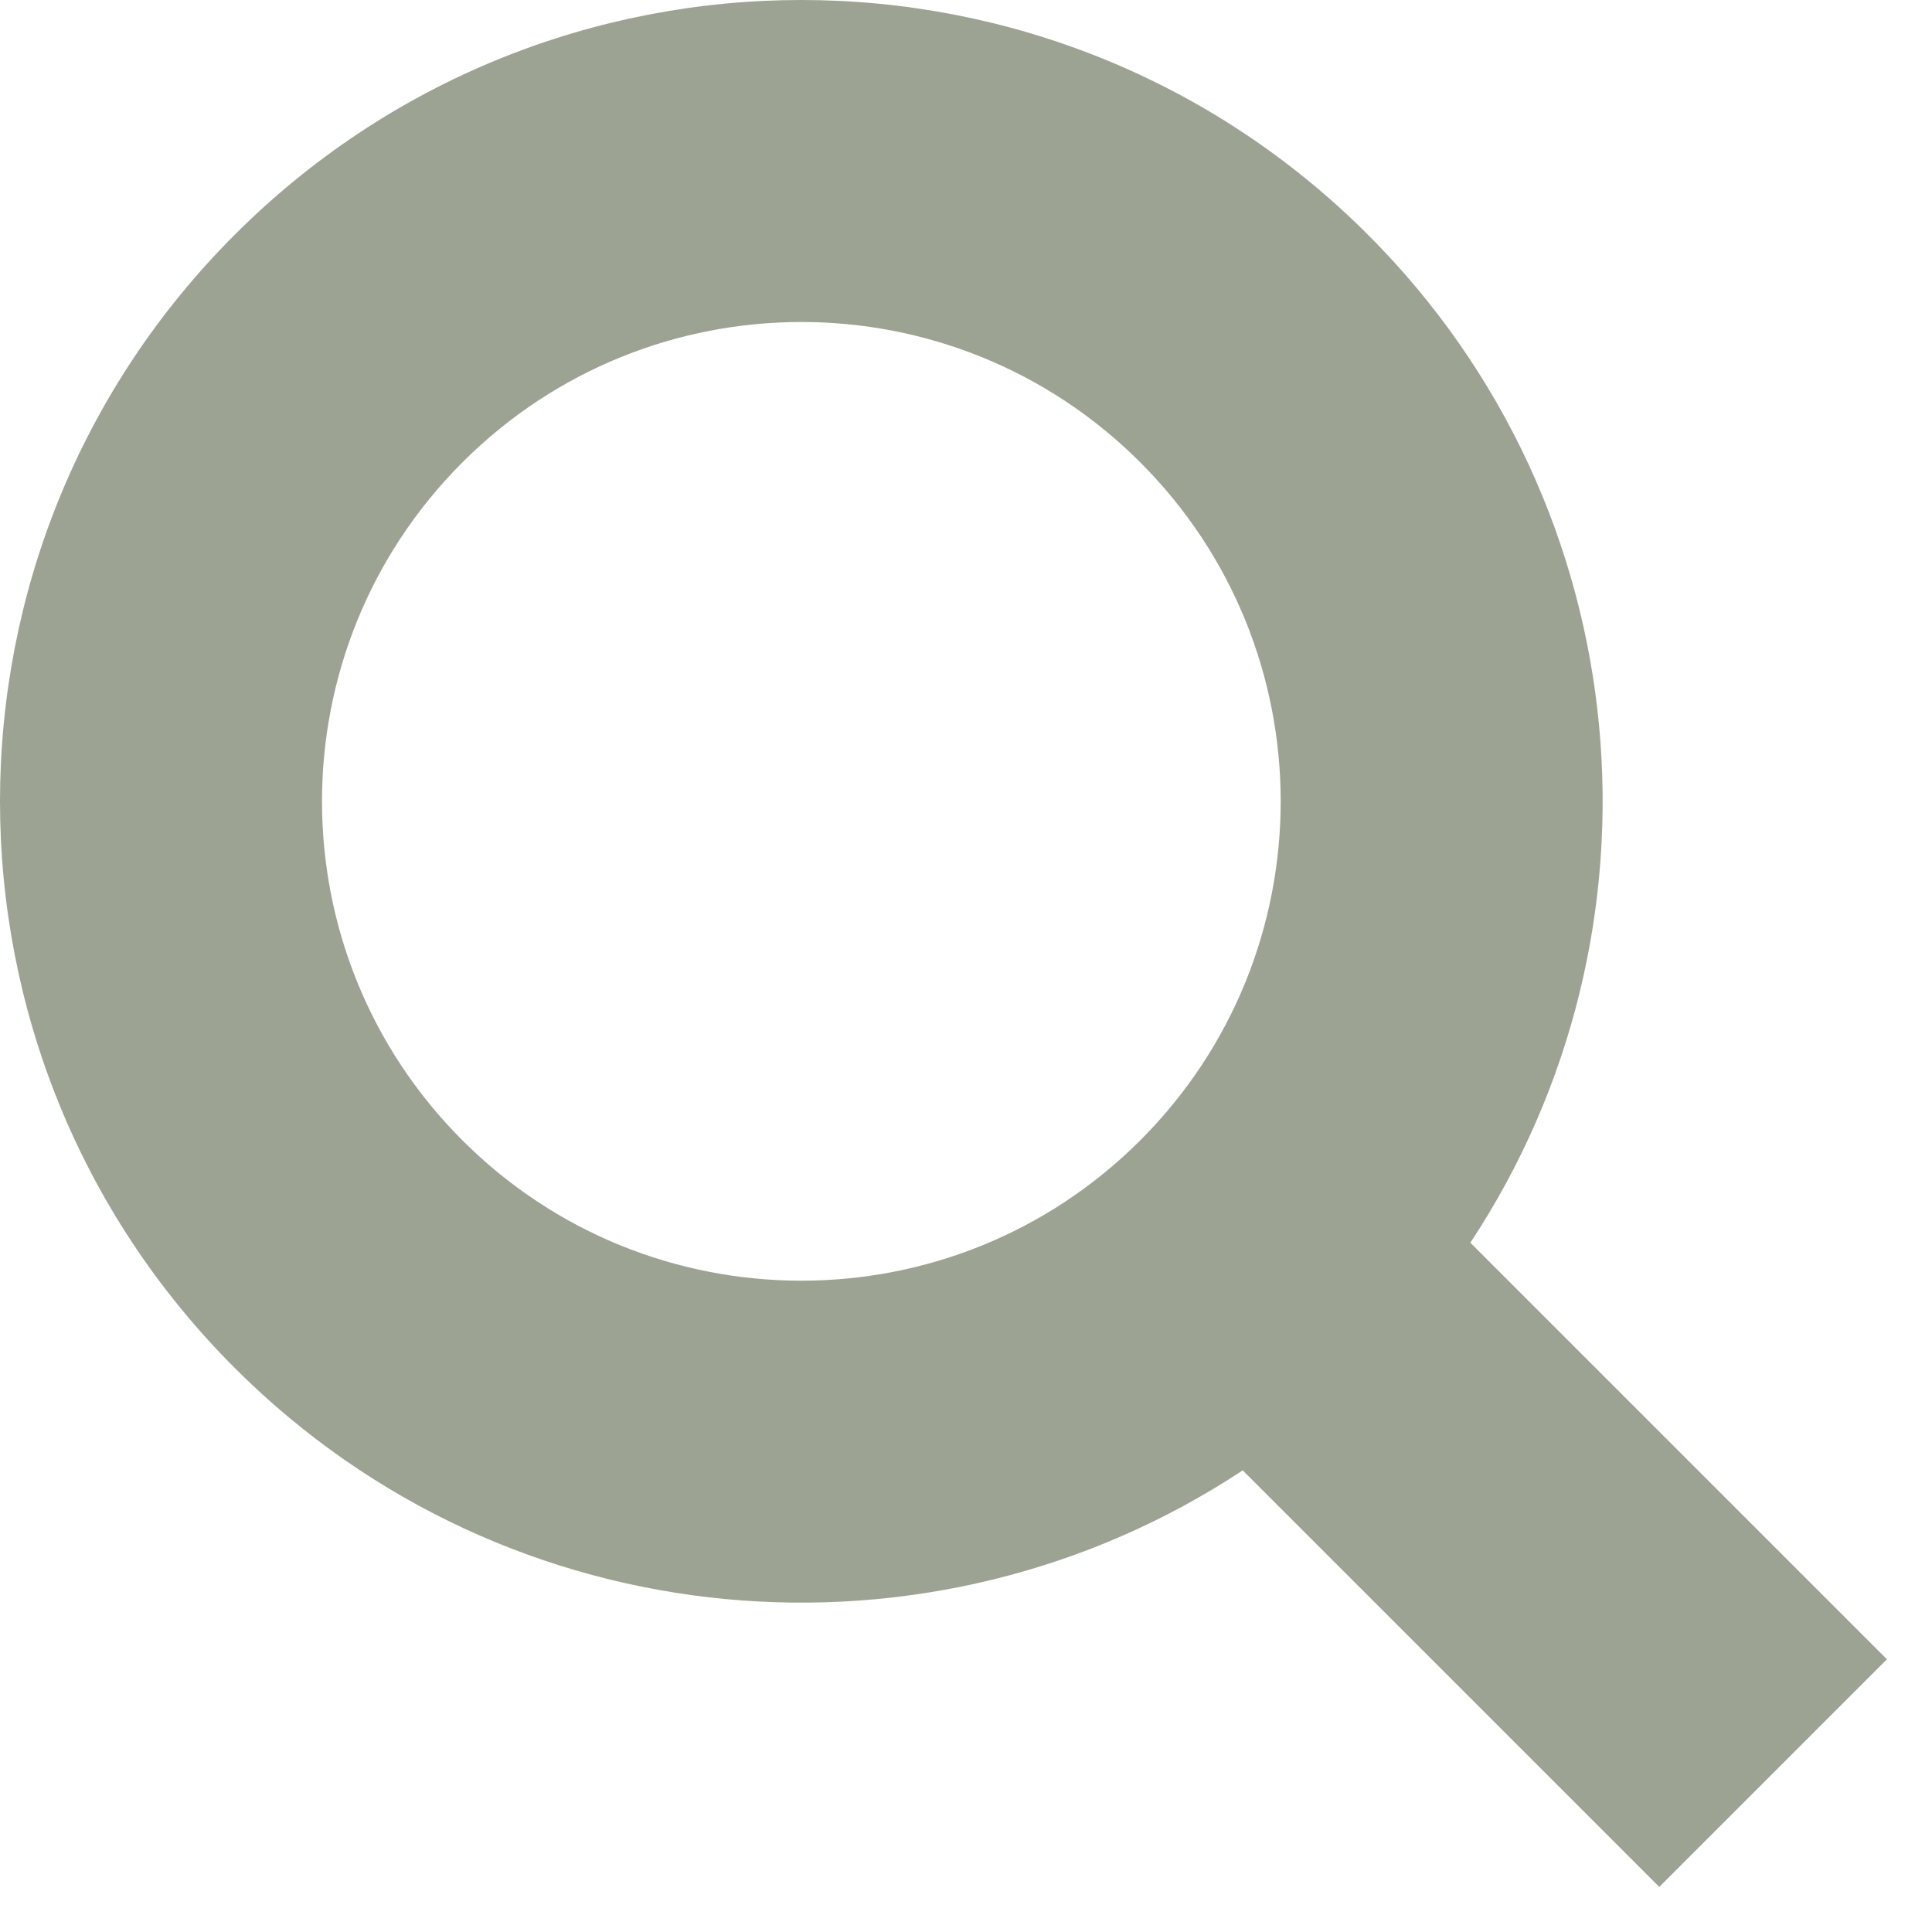
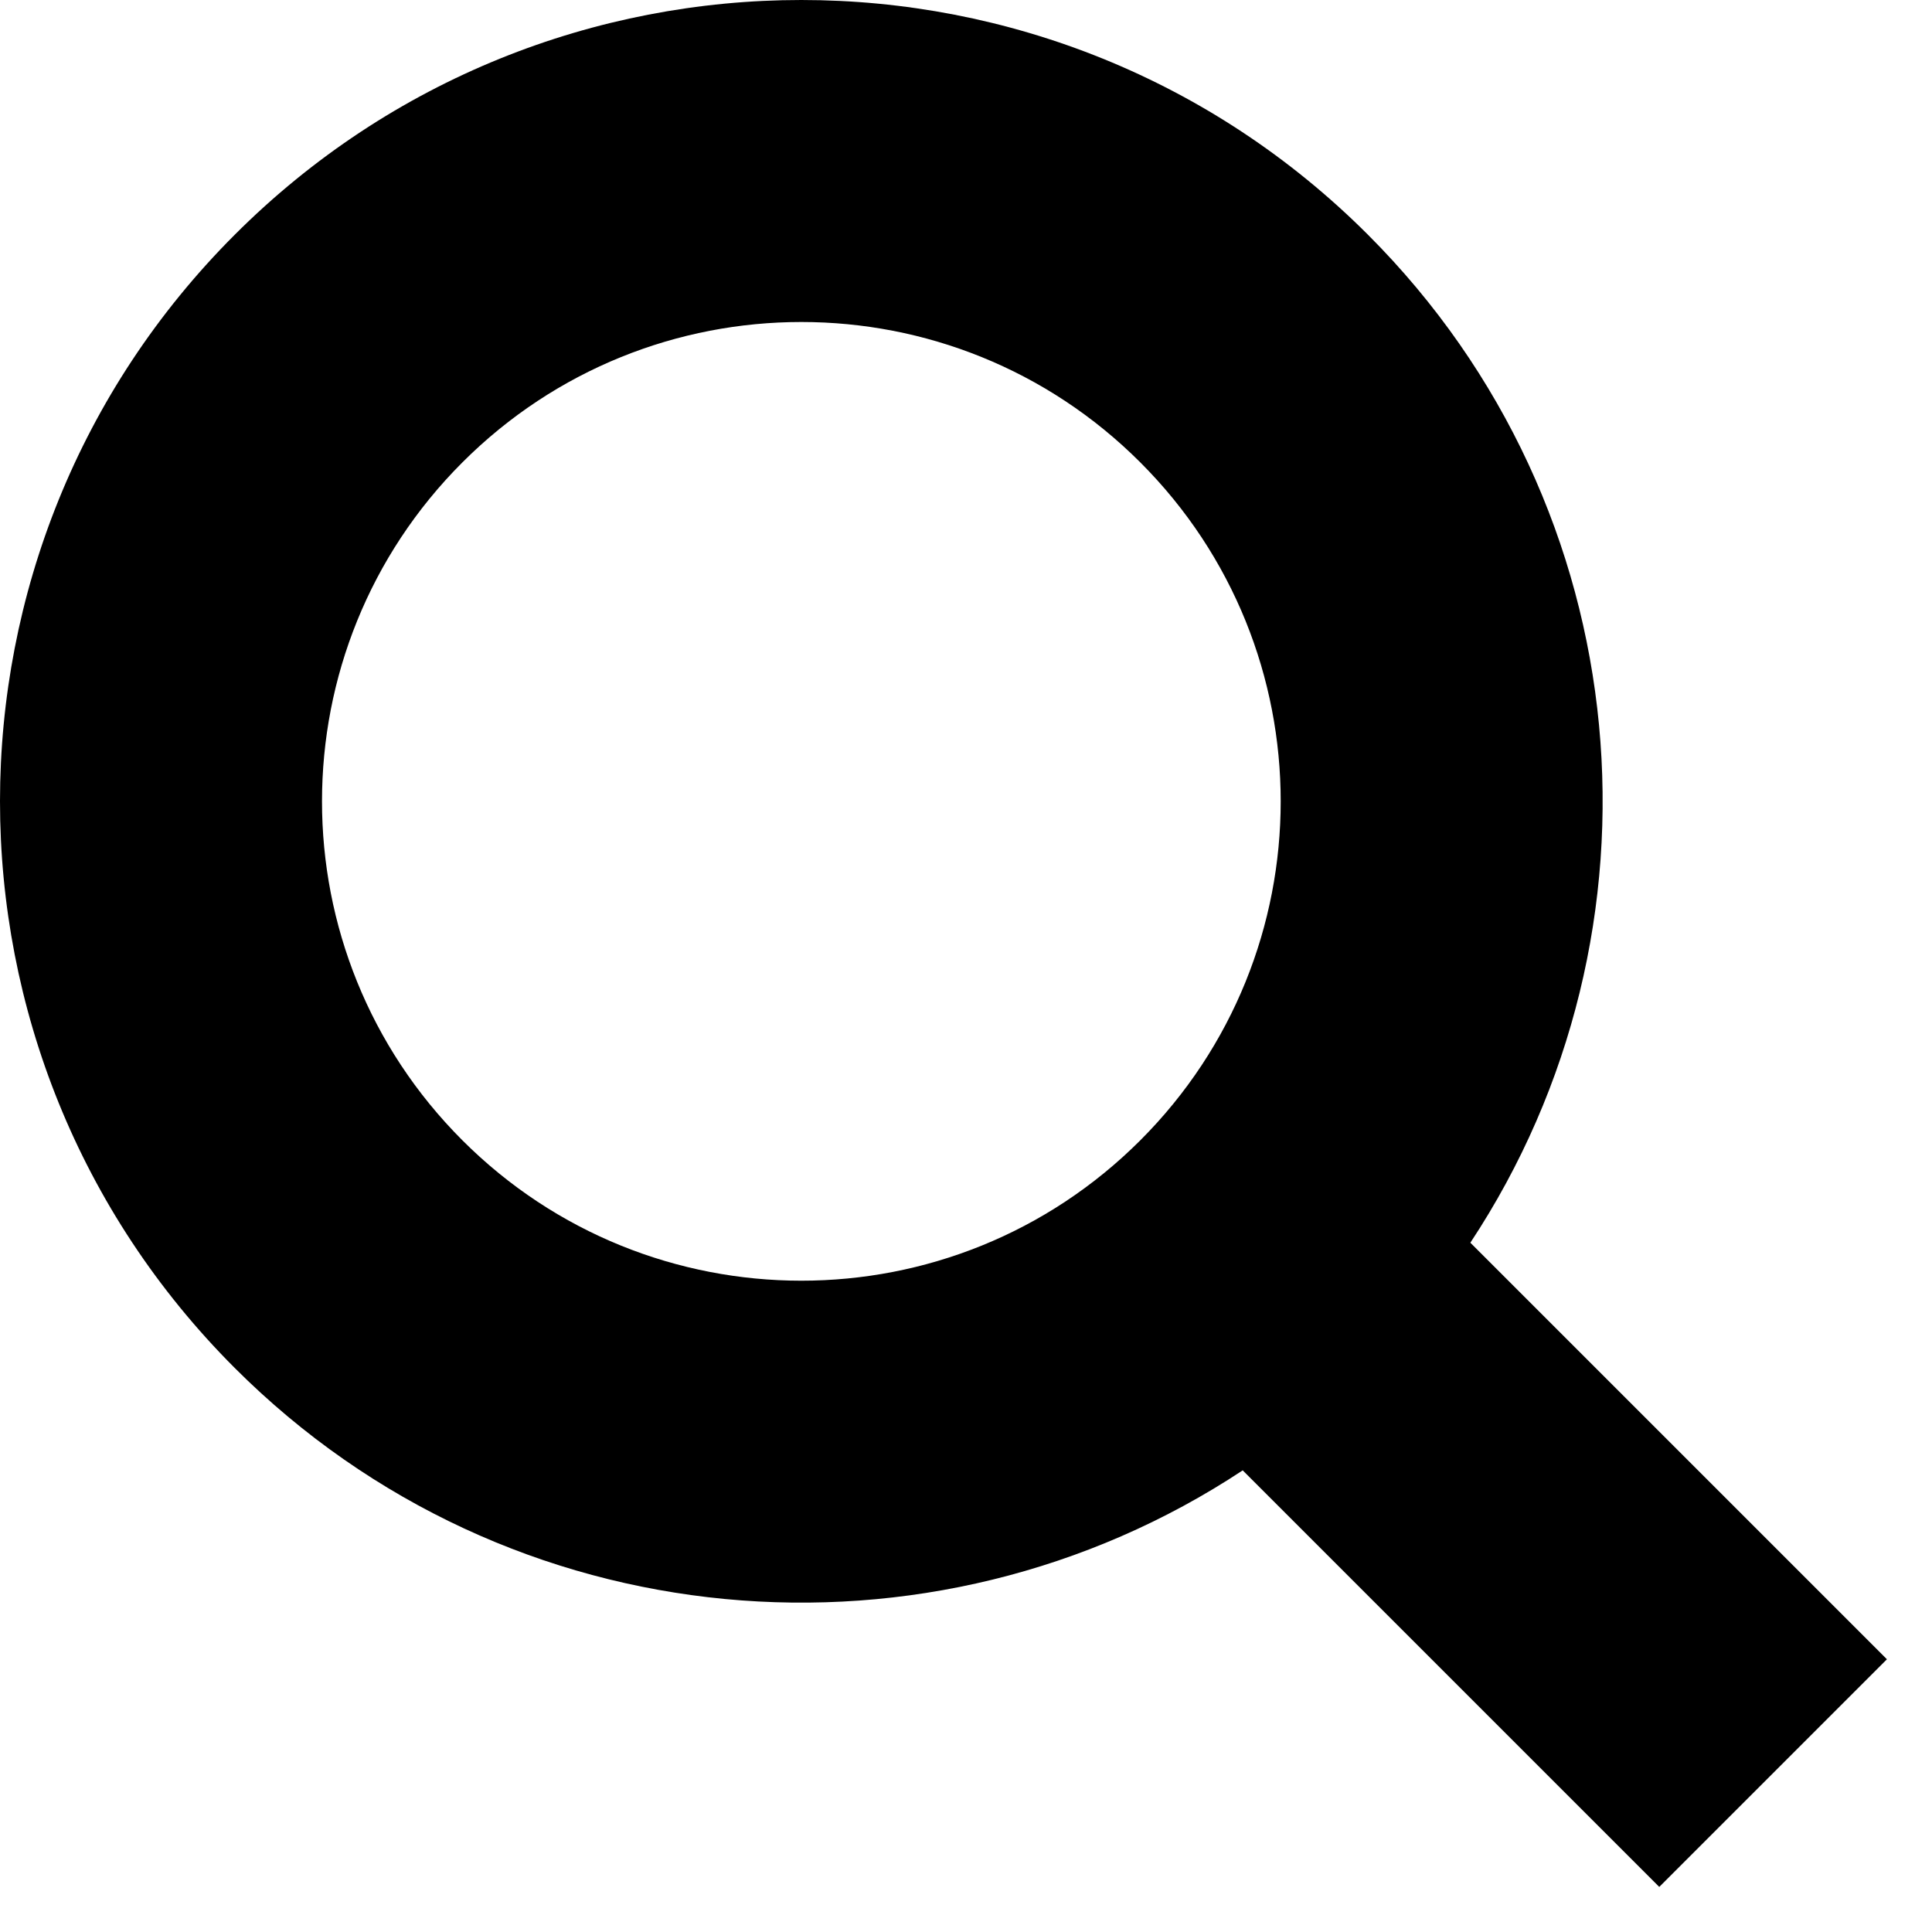
<svg xmlns="http://www.w3.org/2000/svg" width="18px" height="18px" viewBox="0 0 18 18" version="1.1">
-   <g fill="#9CA393">
+   <g fill="currentcolor">
    <path d="M11.578,13.699 C8.68,15.615 4.739,15.297 2.187,12.745 C-0.729,9.83 -0.729,5.102 2.187,2.187 C5.102,-0.729 9.83,-0.729 12.745,2.187 C15.297,4.739 15.615,8.68 13.699,11.578 L17.58,15.459 L15.459,17.58 L11.578,13.699 Z M10.624,10.624 C12.368,8.88 12.368,6.052 10.624,4.308 C8.88,2.564 6.052,2.564 4.308,4.308 C2.564,6.052 2.564,8.88 4.308,10.624 C6.052,12.368 8.88,12.368 10.624,10.624 Z" id="path-search" />
  </g>
</svg>
